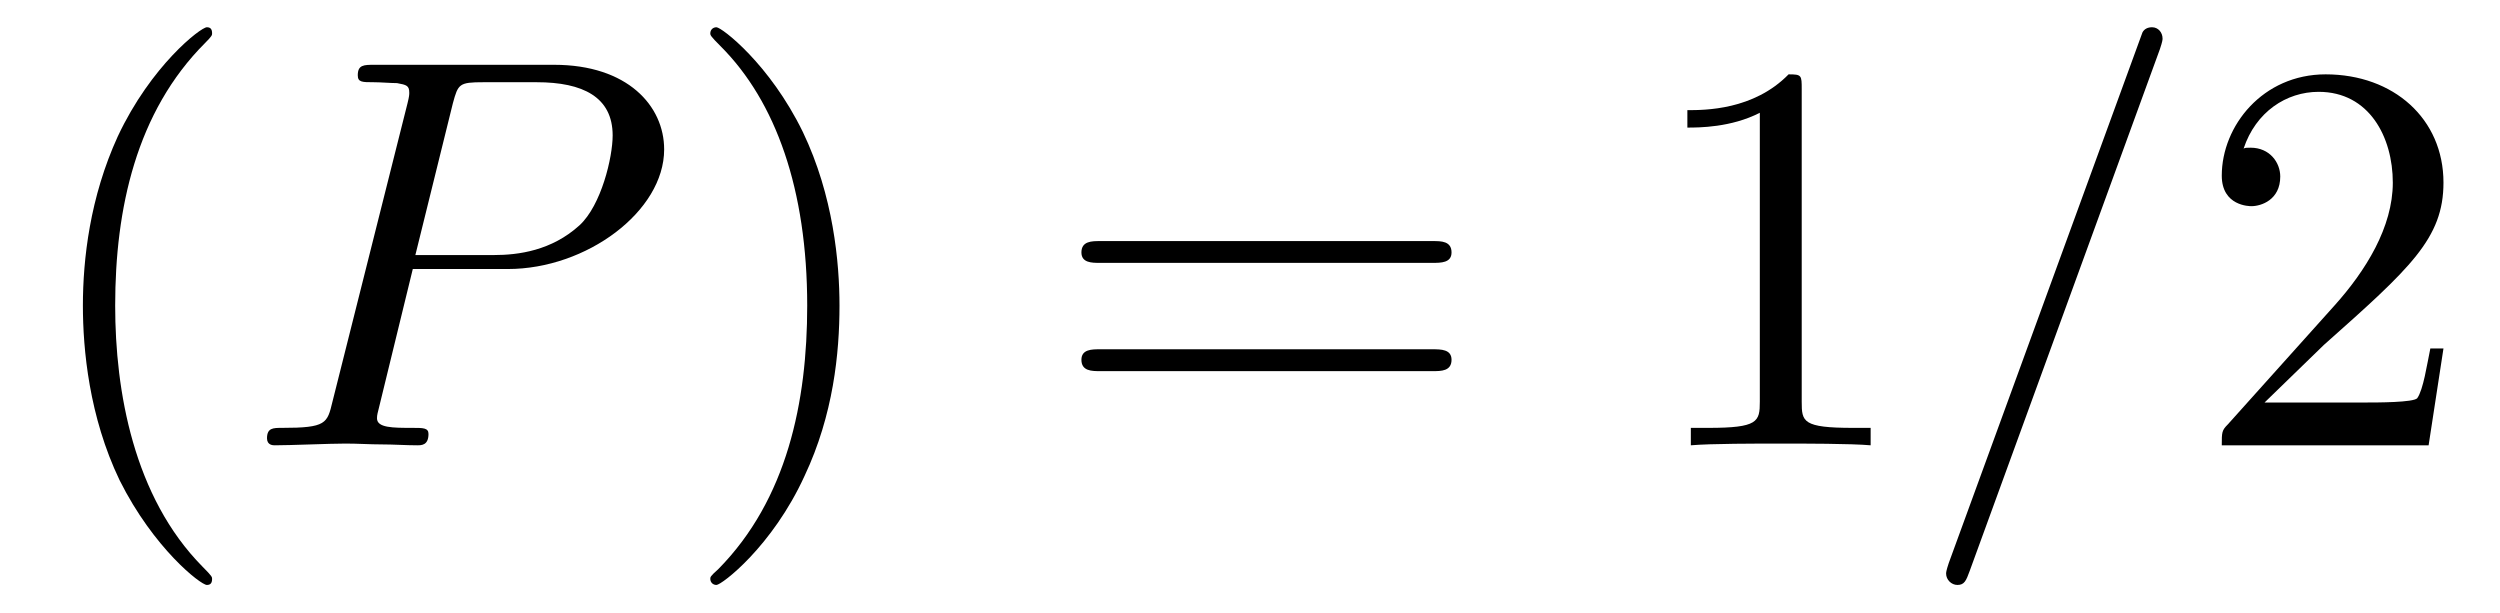
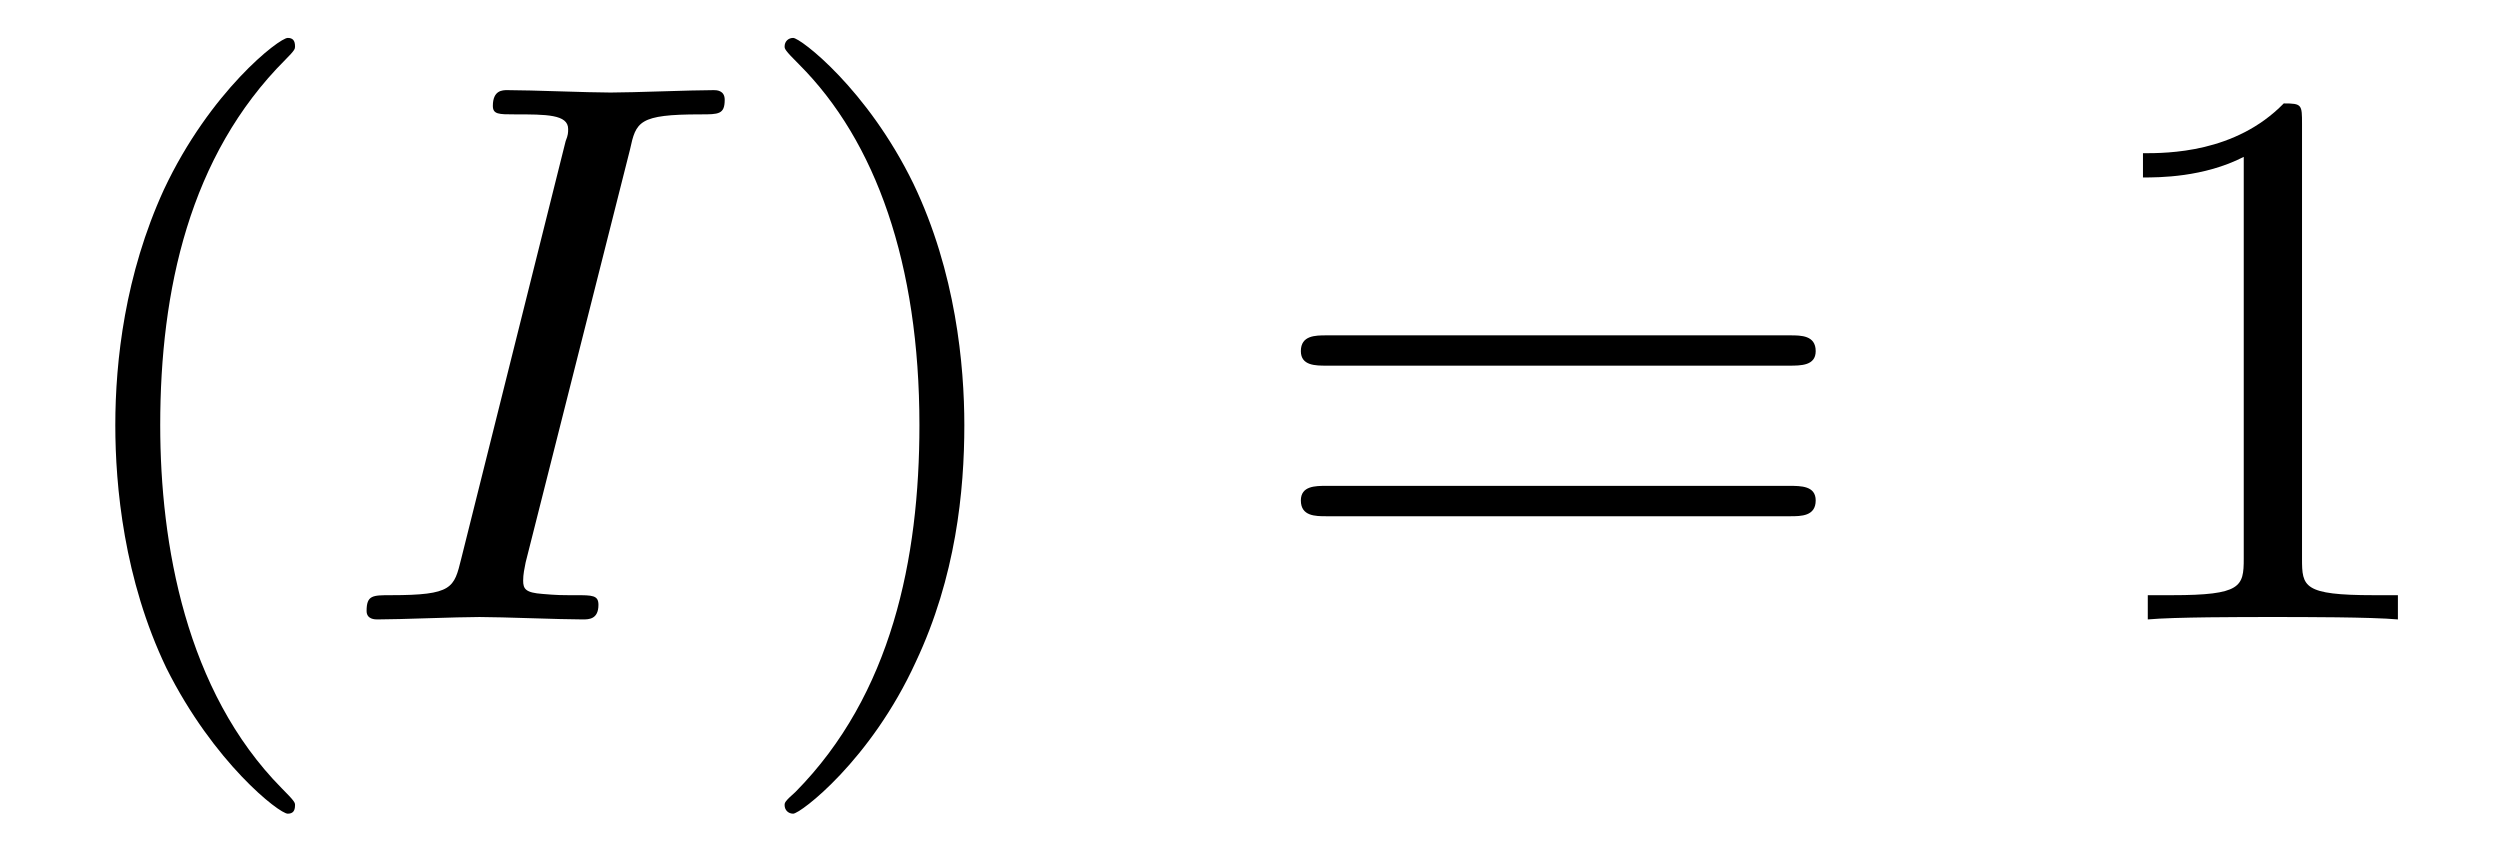
- <svg xmlns="http://www.w3.org/2000/svg" xmlns:xlink="http://www.w3.org/1999/xlink" viewBox="0 0 44.756 10.963">
+ <svg xmlns="http://www.w3.org/2000/svg" xmlns:xlink="http://www.w3.org/1999/xlink" viewBox="0 0 32.175 10.963">
  <defs>
    <g>
      <g id="glyph-0-0">
        <path d="M 3.297 2.391 C 3.297 2.359 3.297 2.344 3.125 2.172 C 1.891 0.922 1.562 -0.969 1.562 -2.5 C 1.562 -4.234 1.938 -5.969 3.172 -7.203 C 3.297 -7.328 3.297 -7.344 3.297 -7.375 C 3.297 -7.453 3.266 -7.484 3.203 -7.484 C 3.094 -7.484 2.203 -6.797 1.609 -5.531 C 1.109 -4.438 0.984 -3.328 0.984 -2.5 C 0.984 -1.719 1.094 -0.516 1.641 0.625 C 2.25 1.844 3.094 2.5 3.203 2.5 C 3.266 2.5 3.297 2.469 3.297 2.391 Z M 3.297 2.391 " />
      </g>
      <g id="glyph-0-1">
        <path d="M 2.875 -2.5 C 2.875 -3.266 2.766 -4.469 2.219 -5.609 C 1.625 -6.828 0.766 -7.484 0.672 -7.484 C 0.609 -7.484 0.562 -7.438 0.562 -7.375 C 0.562 -7.344 0.562 -7.328 0.75 -7.141 C 1.734 -6.156 2.297 -4.578 2.297 -2.5 C 2.297 -0.781 1.938 0.969 0.703 2.219 C 0.562 2.344 0.562 2.359 0.562 2.391 C 0.562 2.453 0.609 2.5 0.672 2.5 C 0.766 2.5 1.672 1.812 2.25 0.547 C 2.766 -0.547 2.875 -1.656 2.875 -2.5 Z M 2.875 -2.5 " />
      </g>
      <g id="glyph-0-2">
        <path d="M 6.844 -3.266 C 7 -3.266 7.188 -3.266 7.188 -3.453 C 7.188 -3.656 7 -3.656 6.859 -3.656 L 0.891 -3.656 C 0.75 -3.656 0.562 -3.656 0.562 -3.453 C 0.562 -3.266 0.75 -3.266 0.891 -3.266 Z M 6.859 -1.328 C 7 -1.328 7.188 -1.328 7.188 -1.531 C 7.188 -1.719 7 -1.719 6.844 -1.719 L 0.891 -1.719 C 0.75 -1.719 0.562 -1.719 0.562 -1.531 C 0.562 -1.328 0.75 -1.328 0.891 -1.328 Z M 6.859 -1.328 " />
      </g>
      <g id="glyph-0-3">
        <path d="M 2.938 -6.375 C 2.938 -6.625 2.938 -6.641 2.703 -6.641 C 2.078 -6 1.203 -6 0.891 -6 L 0.891 -5.688 C 1.094 -5.688 1.672 -5.688 2.188 -5.953 L 2.188 -0.781 C 2.188 -0.422 2.156 -0.312 1.266 -0.312 L 0.953 -0.312 L 0.953 0 C 1.297 -0.031 2.156 -0.031 2.562 -0.031 C 2.953 -0.031 3.828 -0.031 4.172 0 L 4.172 -0.312 L 3.859 -0.312 C 2.953 -0.312 2.938 -0.422 2.938 -0.781 Z M 2.938 -6.375 " />
      </g>
-       <g id="glyph-0-4">
-         <path d="M 1.266 -0.766 L 2.328 -1.797 C 3.875 -3.172 4.469 -3.703 4.469 -4.703 C 4.469 -5.844 3.578 -6.641 2.359 -6.641 C 1.234 -6.641 0.5 -5.719 0.5 -4.828 C 0.5 -4.281 1 -4.281 1.031 -4.281 C 1.203 -4.281 1.547 -4.391 1.547 -4.812 C 1.547 -5.062 1.359 -5.328 1.016 -5.328 C 0.938 -5.328 0.922 -5.328 0.891 -5.312 C 1.109 -5.969 1.656 -6.328 2.234 -6.328 C 3.141 -6.328 3.562 -5.516 3.562 -4.703 C 3.562 -3.906 3.078 -3.125 2.516 -2.5 L 0.609 -0.375 C 0.5 -0.266 0.5 -0.234 0.5 0 L 4.203 0 L 4.469 -1.734 L 4.234 -1.734 C 4.172 -1.438 4.109 -1 4 -0.844 C 3.938 -0.766 3.281 -0.766 3.062 -0.766 Z M 1.266 -0.766 " />
-       </g>
      <g id="glyph-1-0">
-         <path d="M 3.016 -3.156 L 4.719 -3.156 C 6.125 -3.156 7.516 -4.188 7.516 -5.297 C 7.516 -6.078 6.859 -6.812 5.547 -6.812 L 2.328 -6.812 C 2.141 -6.812 2.031 -6.812 2.031 -6.625 C 2.031 -6.5 2.109 -6.5 2.312 -6.5 C 2.438 -6.5 2.625 -6.484 2.734 -6.484 C 2.906 -6.453 2.953 -6.438 2.953 -6.312 C 2.953 -6.281 2.953 -6.25 2.922 -6.125 L 1.578 -0.781 C 1.484 -0.391 1.469 -0.312 0.672 -0.312 C 0.516 -0.312 0.406 -0.312 0.406 -0.125 C 0.406 0 0.516 0 0.547 0 C 0.828 0 1.531 -0.031 1.812 -0.031 C 2.031 -0.031 2.25 -0.016 2.453 -0.016 C 2.672 -0.016 2.891 0 3.094 0 C 3.172 0 3.297 0 3.297 -0.203 C 3.297 -0.312 3.203 -0.312 3.016 -0.312 C 2.656 -0.312 2.375 -0.312 2.375 -0.484 C 2.375 -0.547 2.391 -0.594 2.406 -0.656 Z M 3.734 -6.125 C 3.828 -6.469 3.844 -6.5 4.281 -6.5 L 5.234 -6.5 C 6.062 -6.5 6.594 -6.234 6.594 -5.547 C 6.594 -5.156 6.391 -4.297 6 -3.938 C 5.5 -3.484 4.906 -3.406 4.469 -3.406 L 3.062 -3.406 Z M 3.734 -6.125 " />
-       </g>
-       <g id="glyph-1-1">
-         <path d="M 4.375 -7.094 C 4.422 -7.234 4.422 -7.266 4.422 -7.281 C 4.422 -7.391 4.344 -7.484 4.234 -7.484 C 4.156 -7.484 4.094 -7.453 4.062 -7.391 L 0.594 2.109 C 0.547 2.25 0.547 2.281 0.547 2.297 C 0.547 2.406 0.641 2.5 0.75 2.5 C 0.875 2.5 0.906 2.422 0.969 2.25 Z M 4.375 -7.094 " />
+         <path d="M 3.734 -6.047 C 3.812 -6.406 3.844 -6.5 4.641 -6.5 C 4.875 -6.5 4.953 -6.5 4.953 -6.688 C 4.953 -6.812 4.844 -6.812 4.812 -6.812 C 4.516 -6.812 3.781 -6.781 3.484 -6.781 C 3.188 -6.781 2.469 -6.812 2.156 -6.812 C 2.094 -6.812 1.969 -6.812 1.969 -6.609 C 1.969 -6.5 2.047 -6.5 2.25 -6.5 C 2.656 -6.5 2.938 -6.5 2.938 -6.312 C 2.938 -6.266 2.938 -6.234 2.906 -6.156 L 1.562 -0.781 C 1.469 -0.406 1.453 -0.312 0.656 -0.312 C 0.422 -0.312 0.344 -0.312 0.344 -0.109 C 0.344 0 0.453 0 0.484 0 C 0.781 0 1.5 -0.031 1.797 -0.031 C 2.094 -0.031 2.828 0 3.125 0 C 3.203 0 3.328 0 3.328 -0.188 C 3.328 -0.312 3.25 -0.312 3.031 -0.312 C 2.844 -0.312 2.797 -0.312 2.609 -0.328 C 2.391 -0.344 2.359 -0.391 2.359 -0.5 C 2.359 -0.578 2.375 -0.656 2.391 -0.734 Z M 3.734 -6.047 " />
      </g>
    </g>
    <clipPath id="clip-0">
      <path clip-rule="nonzero" d="M 1 0 L 4 0 L 4 10.965 L 1 10.965 Z M 1 0 " />
    </clipPath>
    <clipPath id="clip-1">
-       <path clip-rule="nonzero" d="M 12 0 L 16 0 L 16 10.965 L 12 10.965 Z M 12 0 " />
-     </clipPath>
-     <clipPath id="clip-2">
-       <path clip-rule="nonzero" d="M 34 0 L 39 0 L 39 10.965 L 34 10.965 Z M 34 0 " />
+       <path clip-rule="nonzero" d="M 10 0 L 13 0 L 13 10.965 L 10 10.965 Z M 10 0 " />
    </clipPath>
  </defs>
  <g clip-path="url(#clip-0)">
    <g fill="rgb(0%, 0%, 0%)" fill-opacity="1">
      <use xlink:href="#glyph-0-0" x="0.5" y="7.972" />
    </g>
  </g>
  <g fill="rgb(0%, 0%, 0%)" fill-opacity="1">
    <use xlink:href="#glyph-1-0" x="4.374" y="7.972" />
  </g>
  <g clip-path="url(#clip-1)">
    <g fill="rgb(0%, 0%, 0%)" fill-opacity="1">
-       <use xlink:href="#glyph-0-1" x="12.154" y="7.972" />
+       <use xlink:href="#glyph-0-1" x="9.536" y="7.972" />
    </g>
  </g>
  <g fill="rgb(0%, 0%, 0%)" fill-opacity="1">
-     <use xlink:href="#glyph-0-2" x="18.798" y="7.972" />
+     <use xlink:href="#glyph-0-2" x="16.18" y="7.972" />
  </g>
  <g fill="rgb(0%, 0%, 0%)" fill-opacity="1">
-     <use xlink:href="#glyph-0-3" x="29.317" y="7.972" />
-   </g>
-   <g clip-path="url(#clip-2)">
-     <g fill="rgb(0%, 0%, 0%)" fill-opacity="1">
-       <use xlink:href="#glyph-1-1" x="34.293" y="7.972" />
-     </g>
-   </g>
-   <g fill="rgb(0%, 0%, 0%)" fill-opacity="1">
-     <use xlink:href="#glyph-0-4" x="39.275" y="7.972" />
+     <use xlink:href="#glyph-0-3" x="26.689" y="7.972" />
  </g>
</svg>
